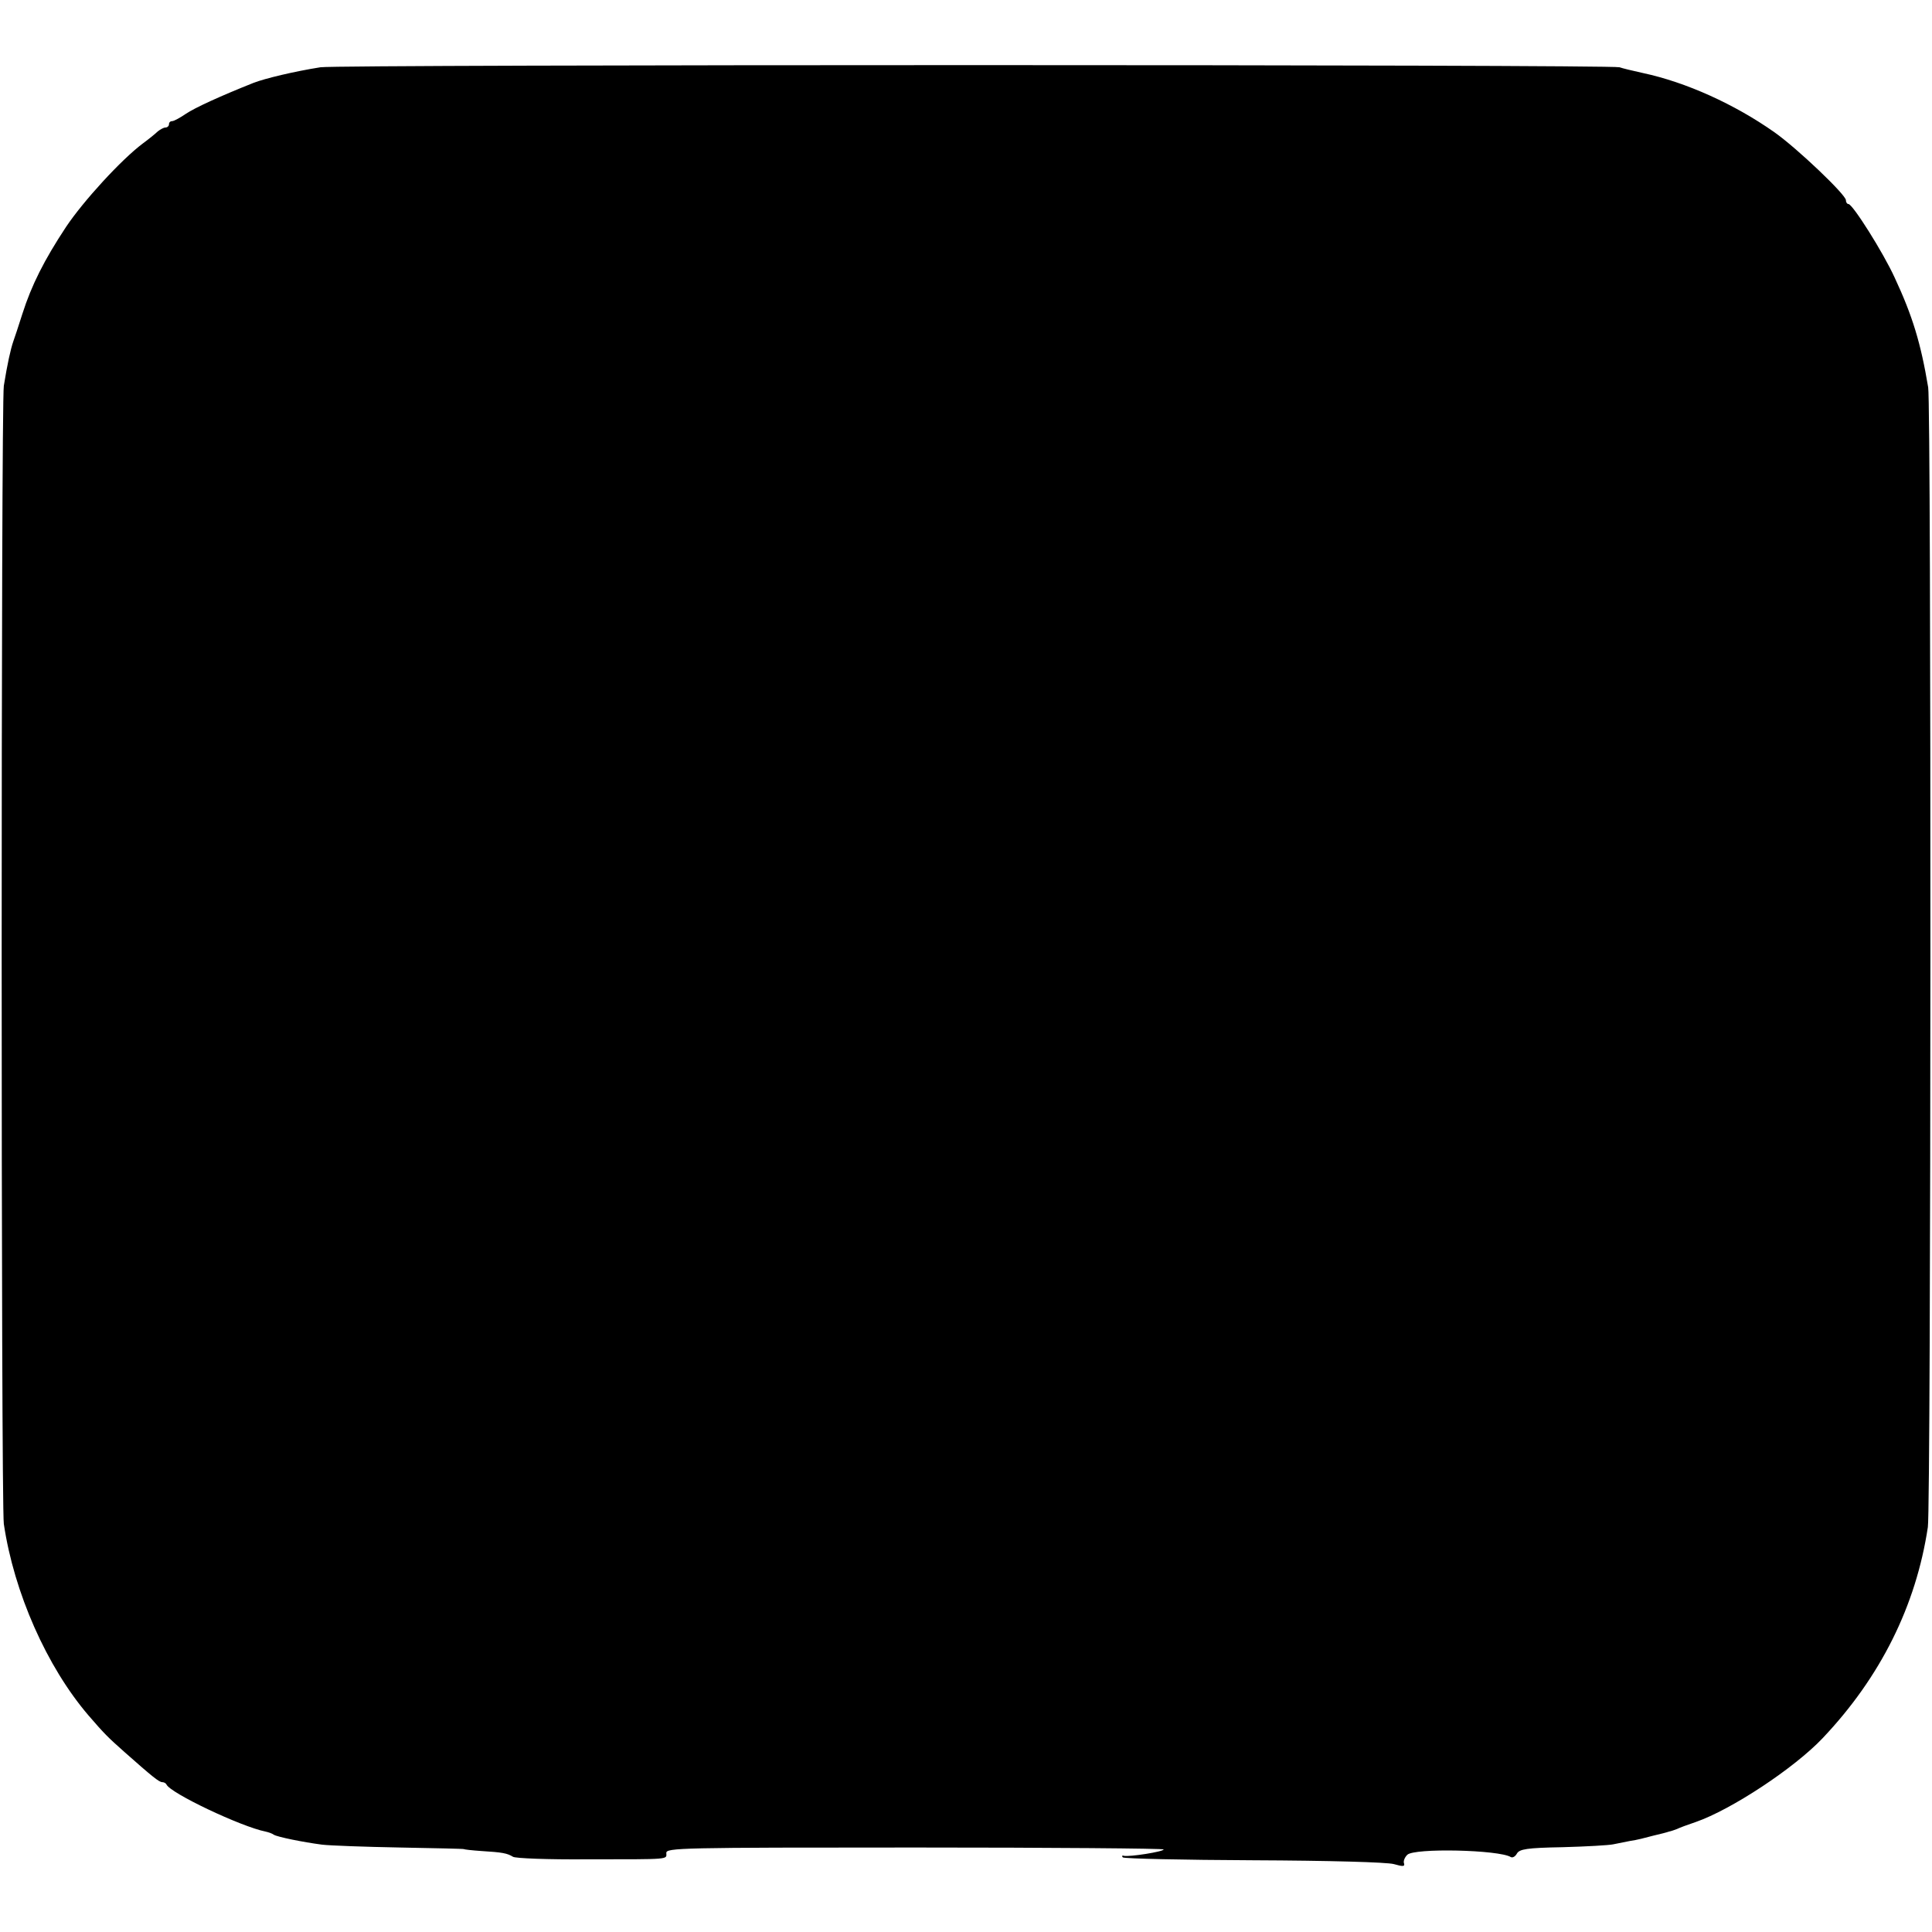
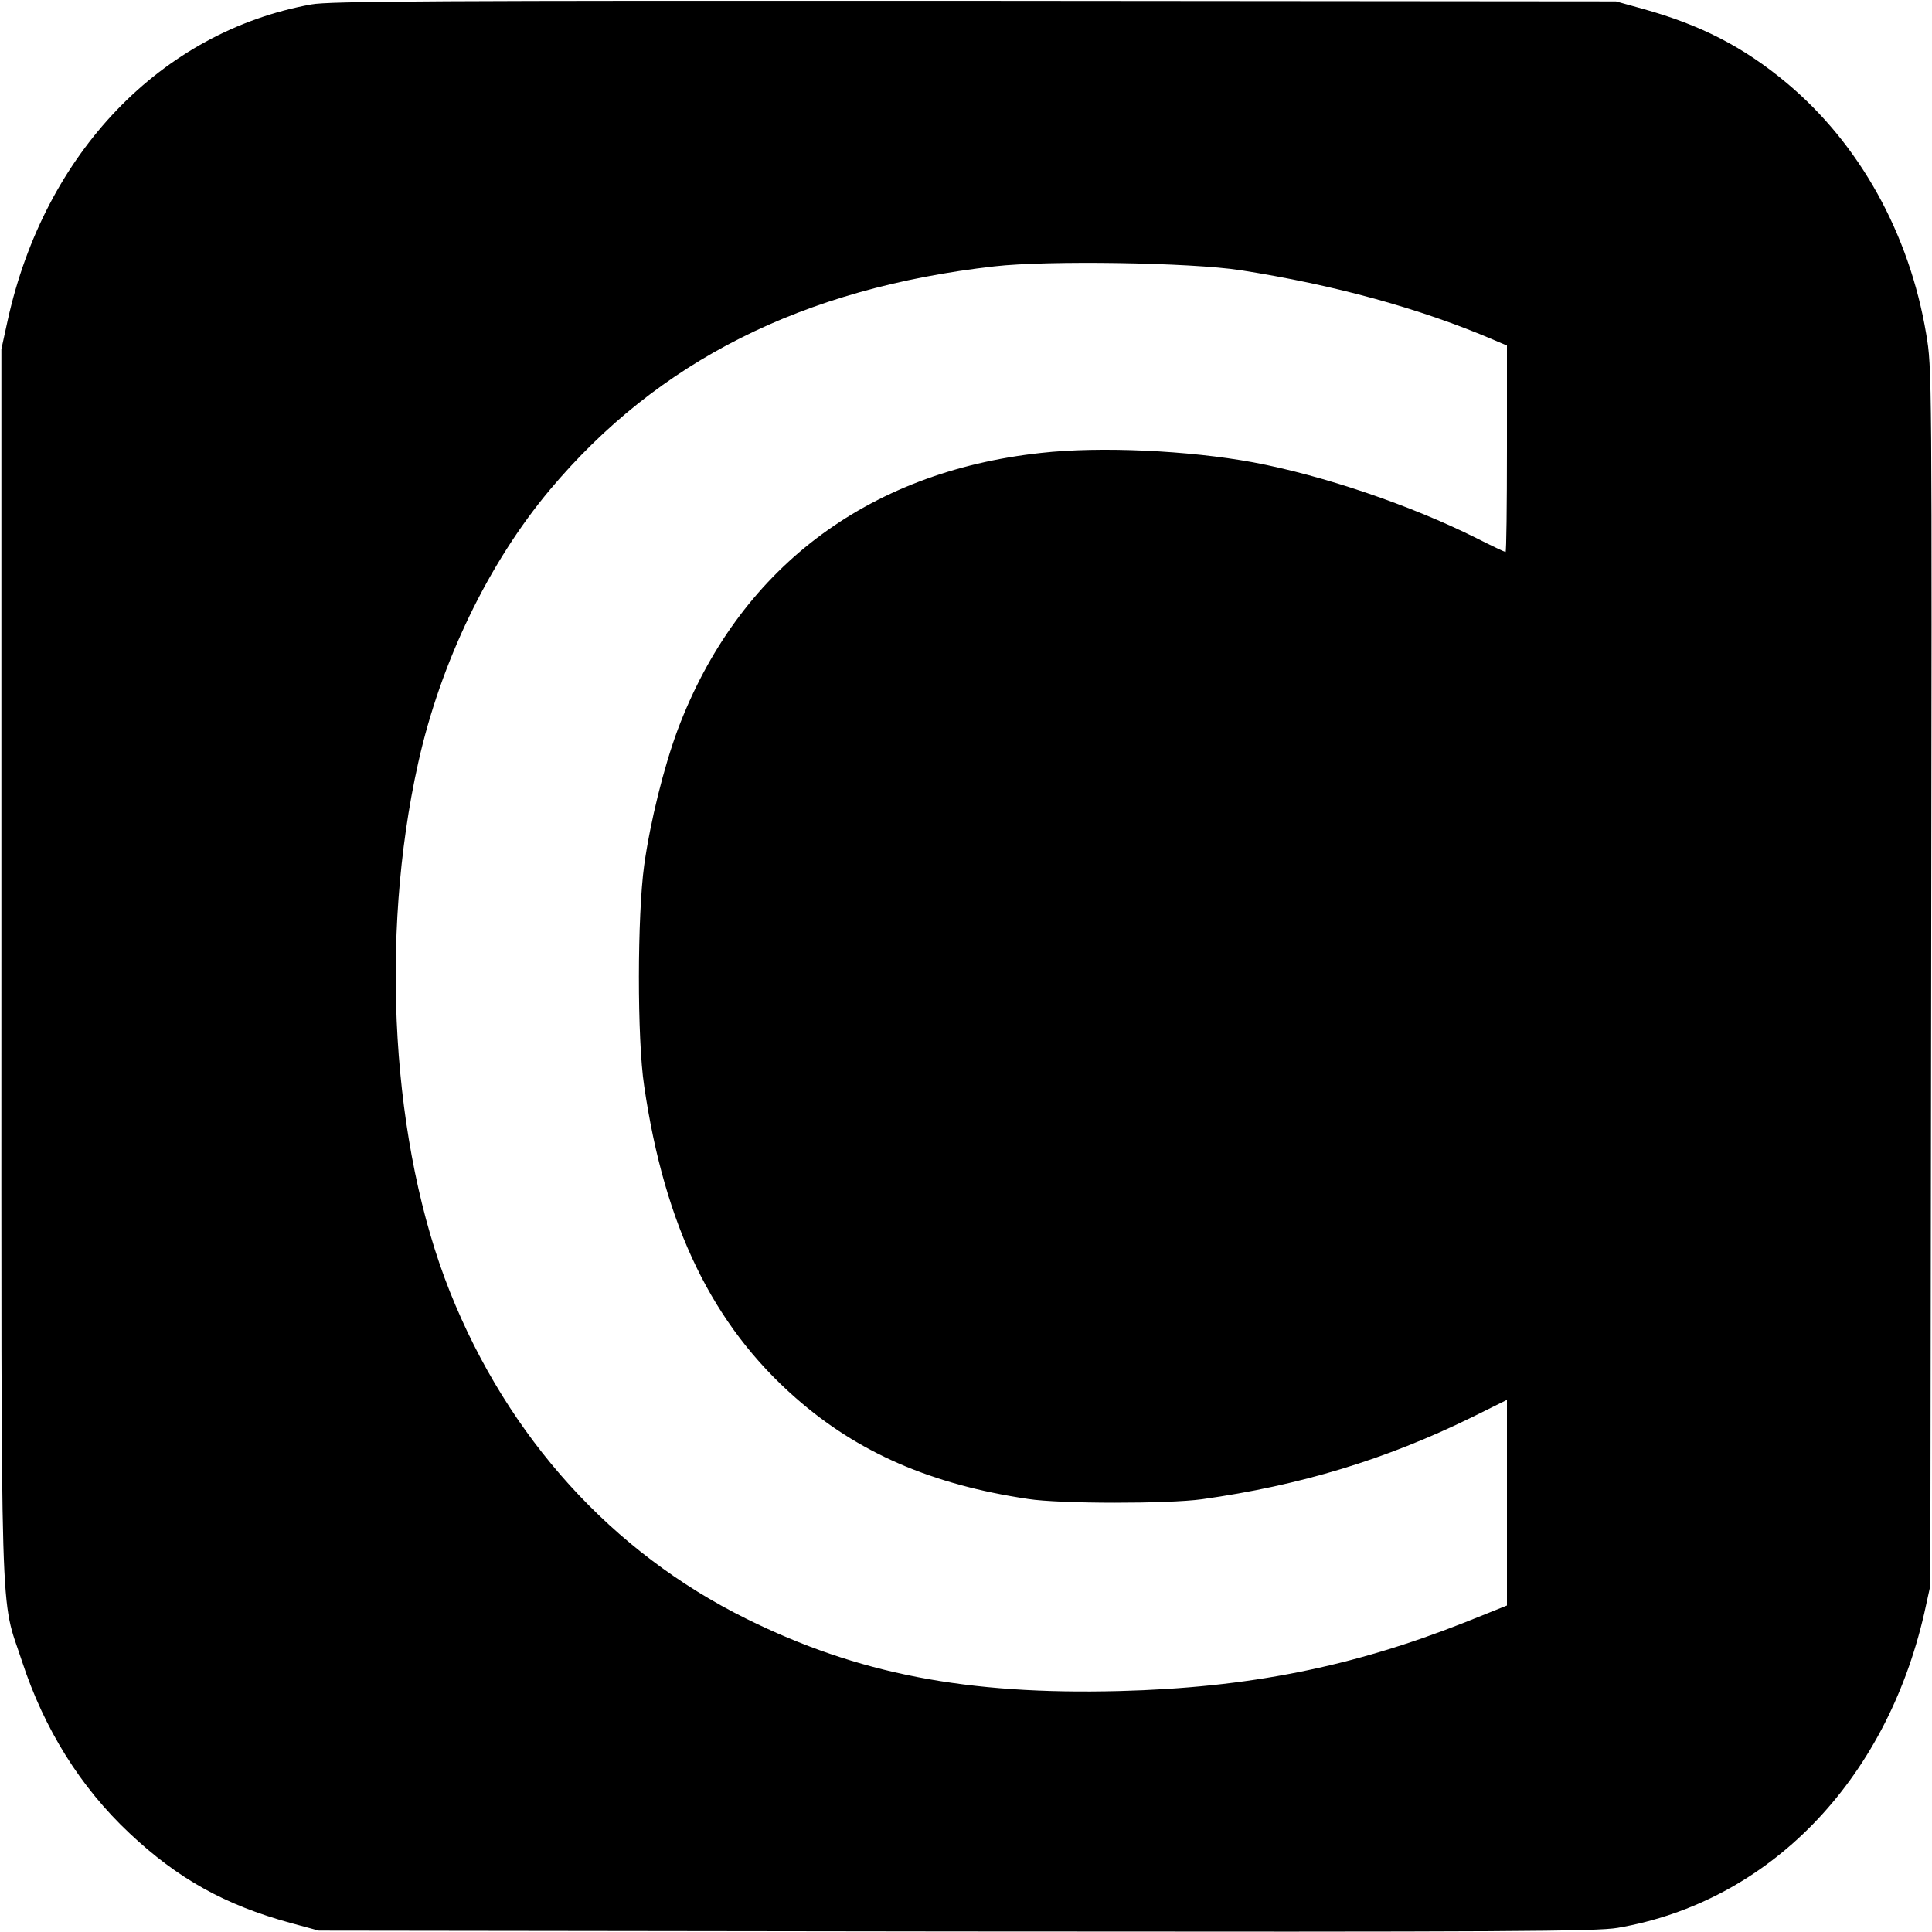
- <svg xmlns="http://www.w3.org/2000/svg" version="1.0" width="606pt" height="606pt" viewBox="0 0 606 606" preserveAspectRatio="xMidYMid meet">
-   <g transform="translate(0,606) scale(0.1,-0.1)" fill="#000000" stroke="none">
-     <path d="M1005 5849 c-82 -13 -174 -35 -210 -49 -103 -41 -184 -78 -212 -97 -19 -13 -38 -23 -43 -23 -6 0 -10 -4 -10 -10 0 -5 -5 -10 -11 -10 -6 0 -16 -6 -24 -12 -7 -7 -28 -24 -47 -38 -67 -50 -187 -181 -241 -262 -68 -103 -108 -182 -137 -273 -12 -38 -25 -77 -28 -85 -9 -26 -19 -72 -30 -140 -9 -57 -9 -3509 0 -3570 32 -216 135 -448 265 -600 50 -58 61 -69 114 -116 87 -77 108 -94 118 -94 5 0 11 -3 13 -7 11 -27 235 -133 311 -148 9 -2 21 -6 26 -10 12 -7 90 -23 151 -31 25 -3 135 -7 245 -9 110 -2 200 -4 200 -5 0 -1 25 -4 55 -6 66 -4 81 -7 99 -18 7 -5 111 -9 230 -8 269 0 251 -1 251 20 0 16 44 17 780 17 429 0 780 -3 780 -6 0 -7 -108 -24 -125 -20 -5 2 -7 -1 -3 -5 5 -4 189 -8 410 -9 237 -1 418 -6 440 -12 28 -8 35 -8 32 2 -3 7 2 19 10 27 21 22 288 16 325 -7 6 -3 14 2 19 11 8 14 31 18 143 20 74 2 145 6 159 9 14 3 39 8 55 11 17 2 48 10 70 16 22 5 45 11 50 13 6 1 17 5 25 8 8 4 35 14 59 22 112 39 309 169 398 263 182 192 293 416 330 662 10 66 11 3517 1 3575 -23 138 -49 224 -105 344 -36 79 -132 231 -145 231 -4 0 -8 5 -8 12 0 17 -152 162 -224 213 -125 88 -277 157 -413 186 -32 7 -65 15 -73 18 -25 9 -4021 9 -4075 0z" />
+ <svg xmlns="http://www.w3.org/2000/svg" version="1.0" width="700pt" height="700pt" viewBox="0 0 700 700" preserveAspectRatio="xMidYMid meet">
+   <g transform="translate(0,700) scale(0.1,-0.1)" fill="#000000" stroke="none">
+     <path d="M1128 6984 c-545 -99 -966 -538 -1100 -1144 l-23 -105 0 -2220 c0 -2495 -6 -2287 75 -2535 80 -244 211 -455 389 -622 175 -165 346 -260 583 -325 l103 -28 2310 -3 c2013 -2 2320 0 2396 13 547 94 971 529 1111 1140 l22 100 3 2205 c3 2204 3 2205 -18 2330 -61 364 -242 689 -505 909 -158 132 -313 211 -522 269 l-97 27 -2325 2 c-1950 1 -2337 -1 -2402 -13z m3367 -963 c338 -53 650 -138 918 -253 l47 -20 0 -374 c0 -206 -2 -374 -5 -374 -3 0 -50 22 -105 50 -240 120 -555 227 -810 275 -234 43 -554 58 -768 34 -635 -69 -1099 -424 -1317 -1004 -50 -135 -99 -332 -121 -490 -25 -182 -26 -629 0 -800 74 -508 248 -866 549 -1130 225 -198 492 -314 842 -366 115 -18 508 -18 630 -1 356 50 666 144 978 297 l127 63 0 -373 0 -372 -152 -61 c-410 -162 -785 -237 -1253 -249 -554 -14 -947 62 -1351 262 -487 241 -863 656 -1074 1185 -211 529 -256 1282 -115 1915 81 365 255 725 477 990 392 467 916 731 1611 810 193 22 710 14 892 -14z" />
  </g>
</svg>
